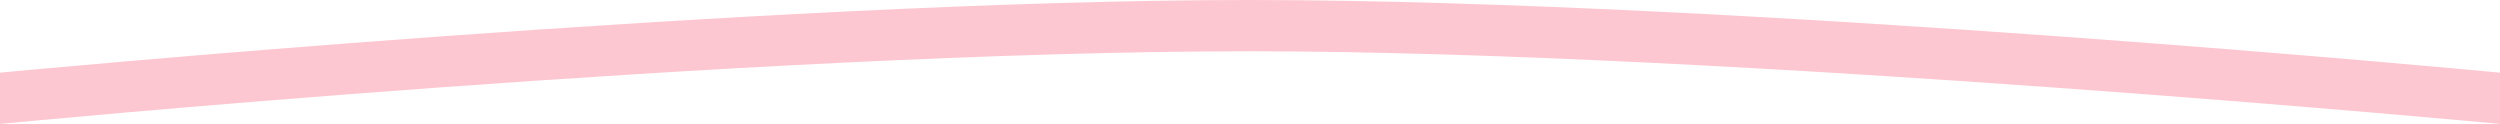
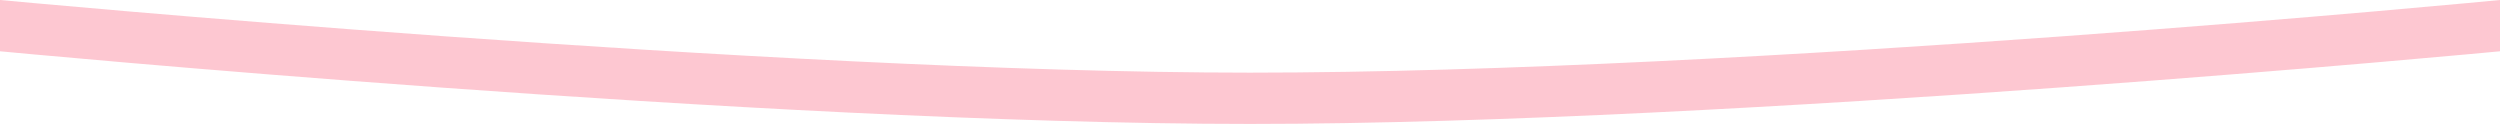
<svg xmlns="http://www.w3.org/2000/svg" width="585" height="29" viewBox="0 0 585 29" fill="none">
-   <path d="M585 29V17C585 17 406.824 0 292.5 0C178.176 0 0 17 0 17V29C0 29 175.5 12 292.5 12C404.724 12 585 29 585 29Z" fill="#F84565" fill-opacity="0.3" />
+   <path d="M0 0V12C0 12 178.176 29 292.5 29C406.824 29 585 12 585 12V0C585 0 409.5 17 292.5 17C180.276 17 0 0 0 0Z" fill="#F84565" fill-opacity="0.3" />
</svg>
